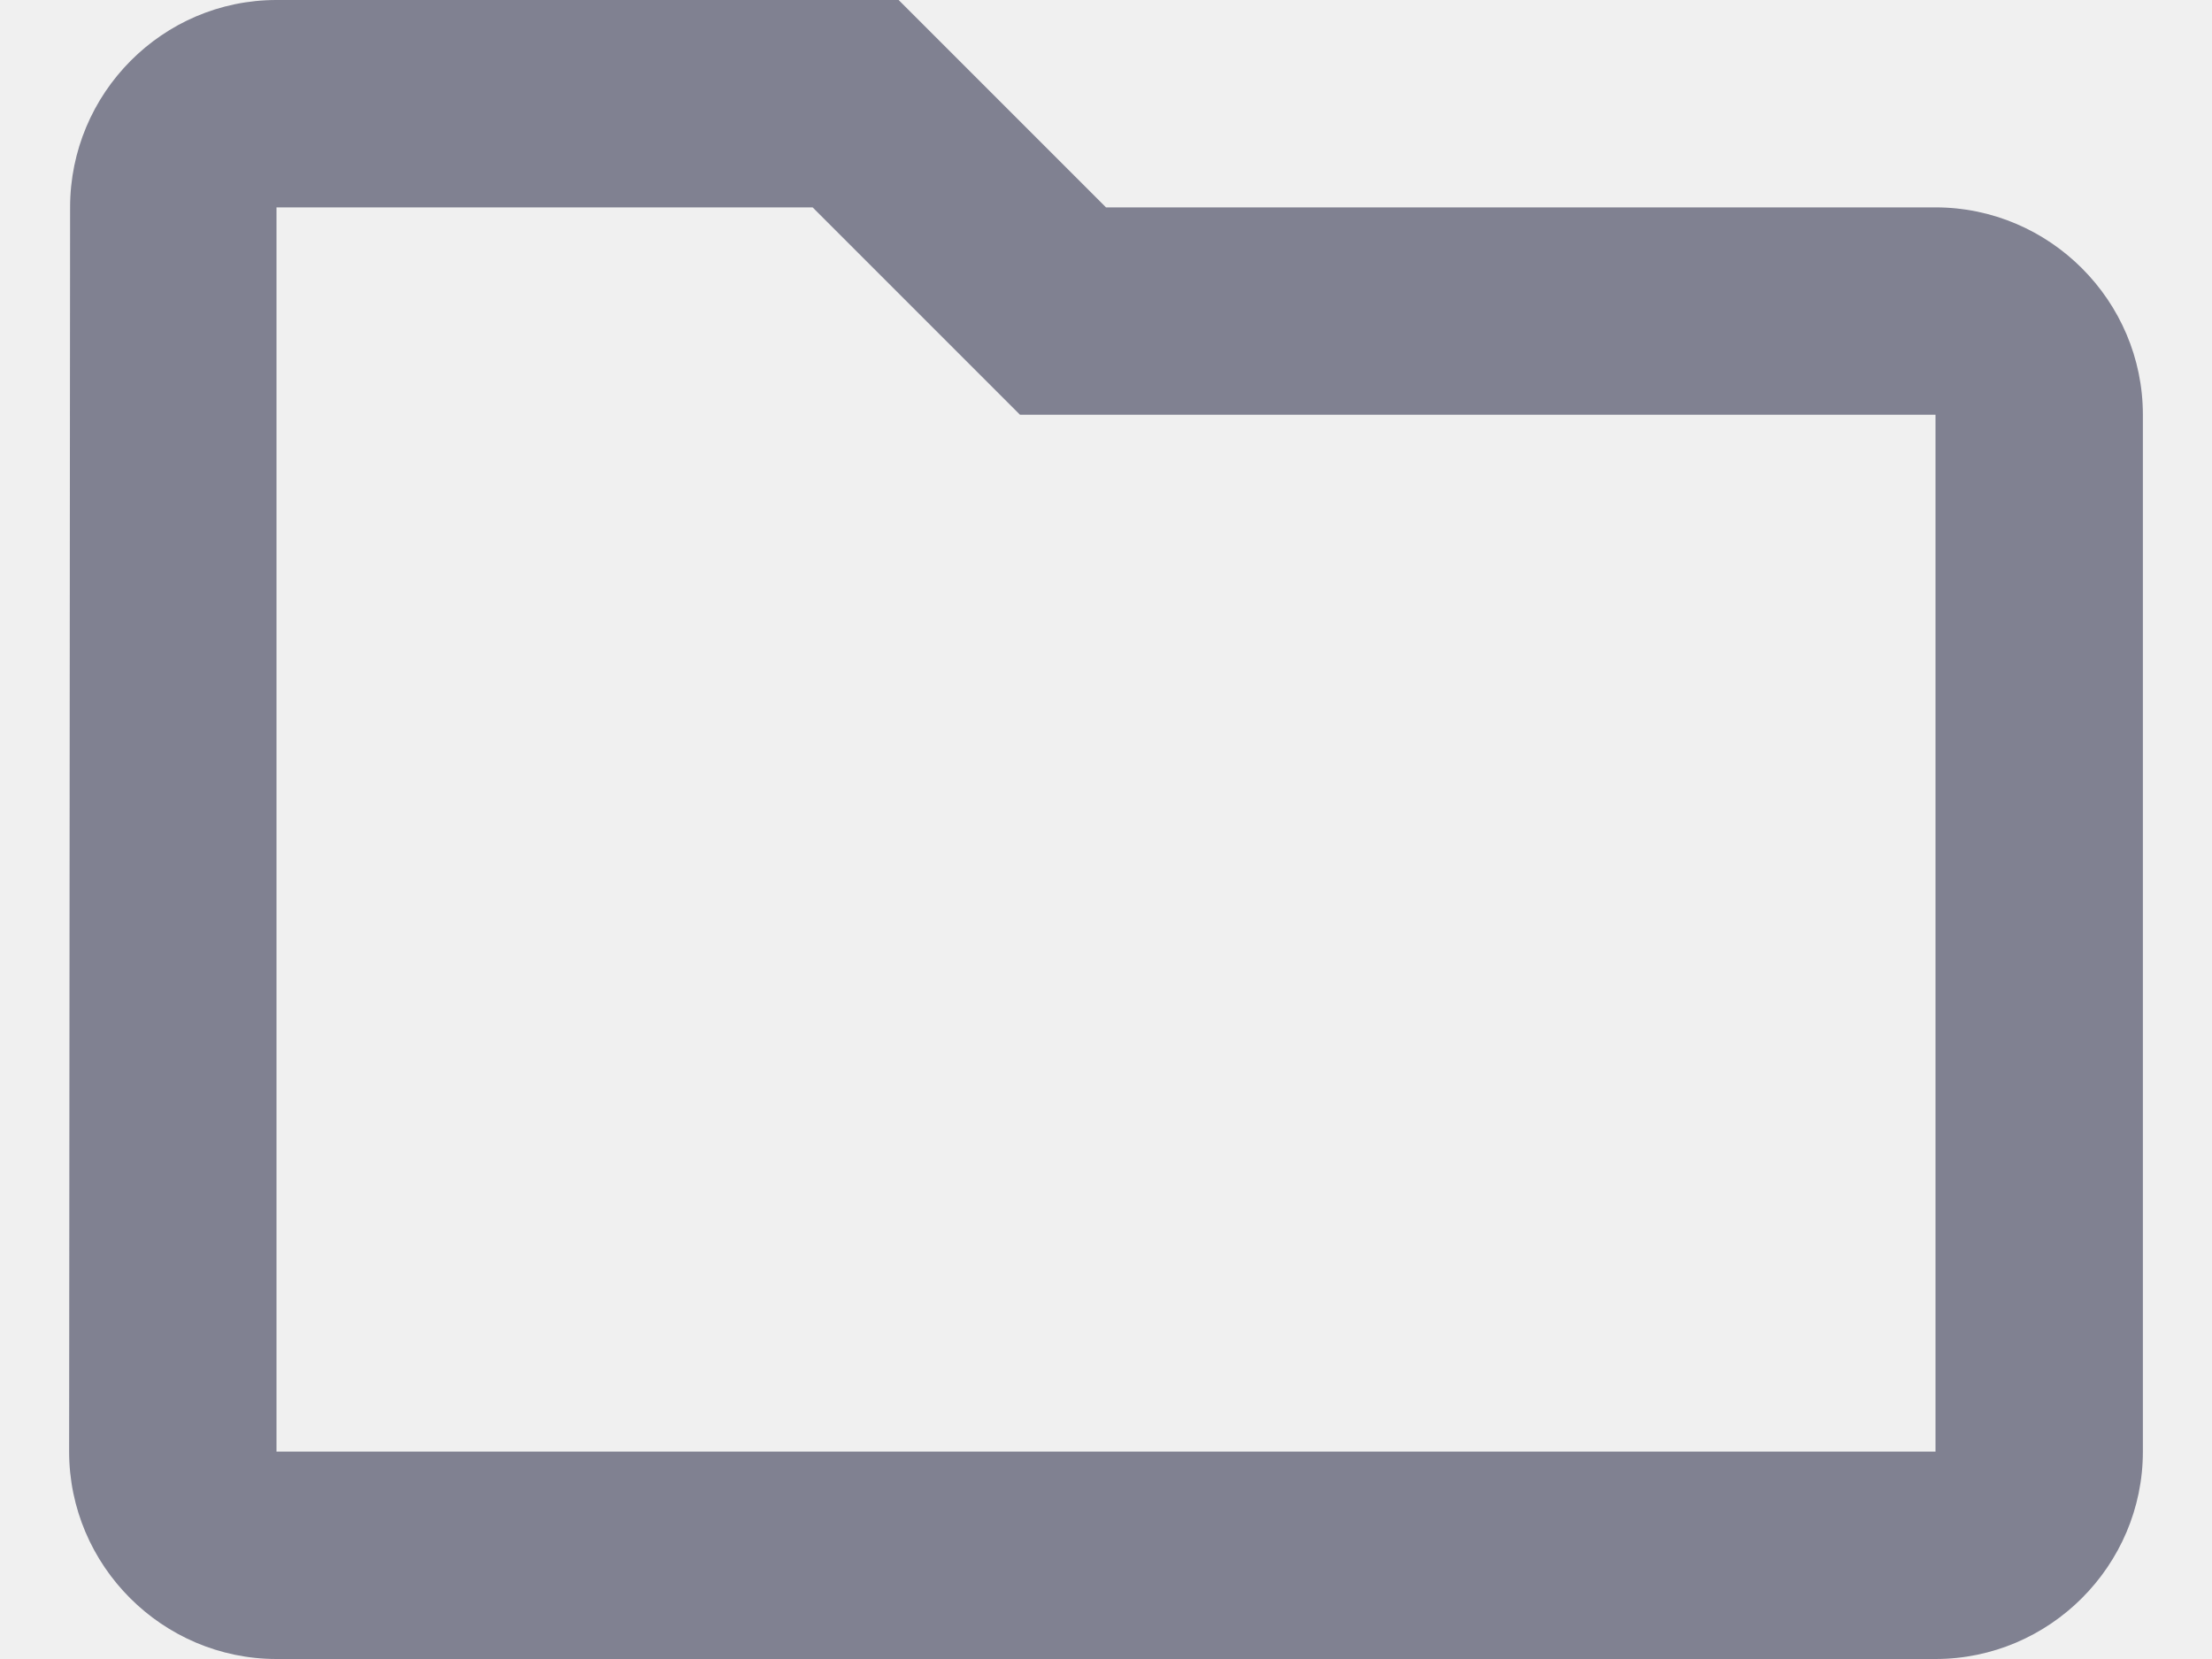
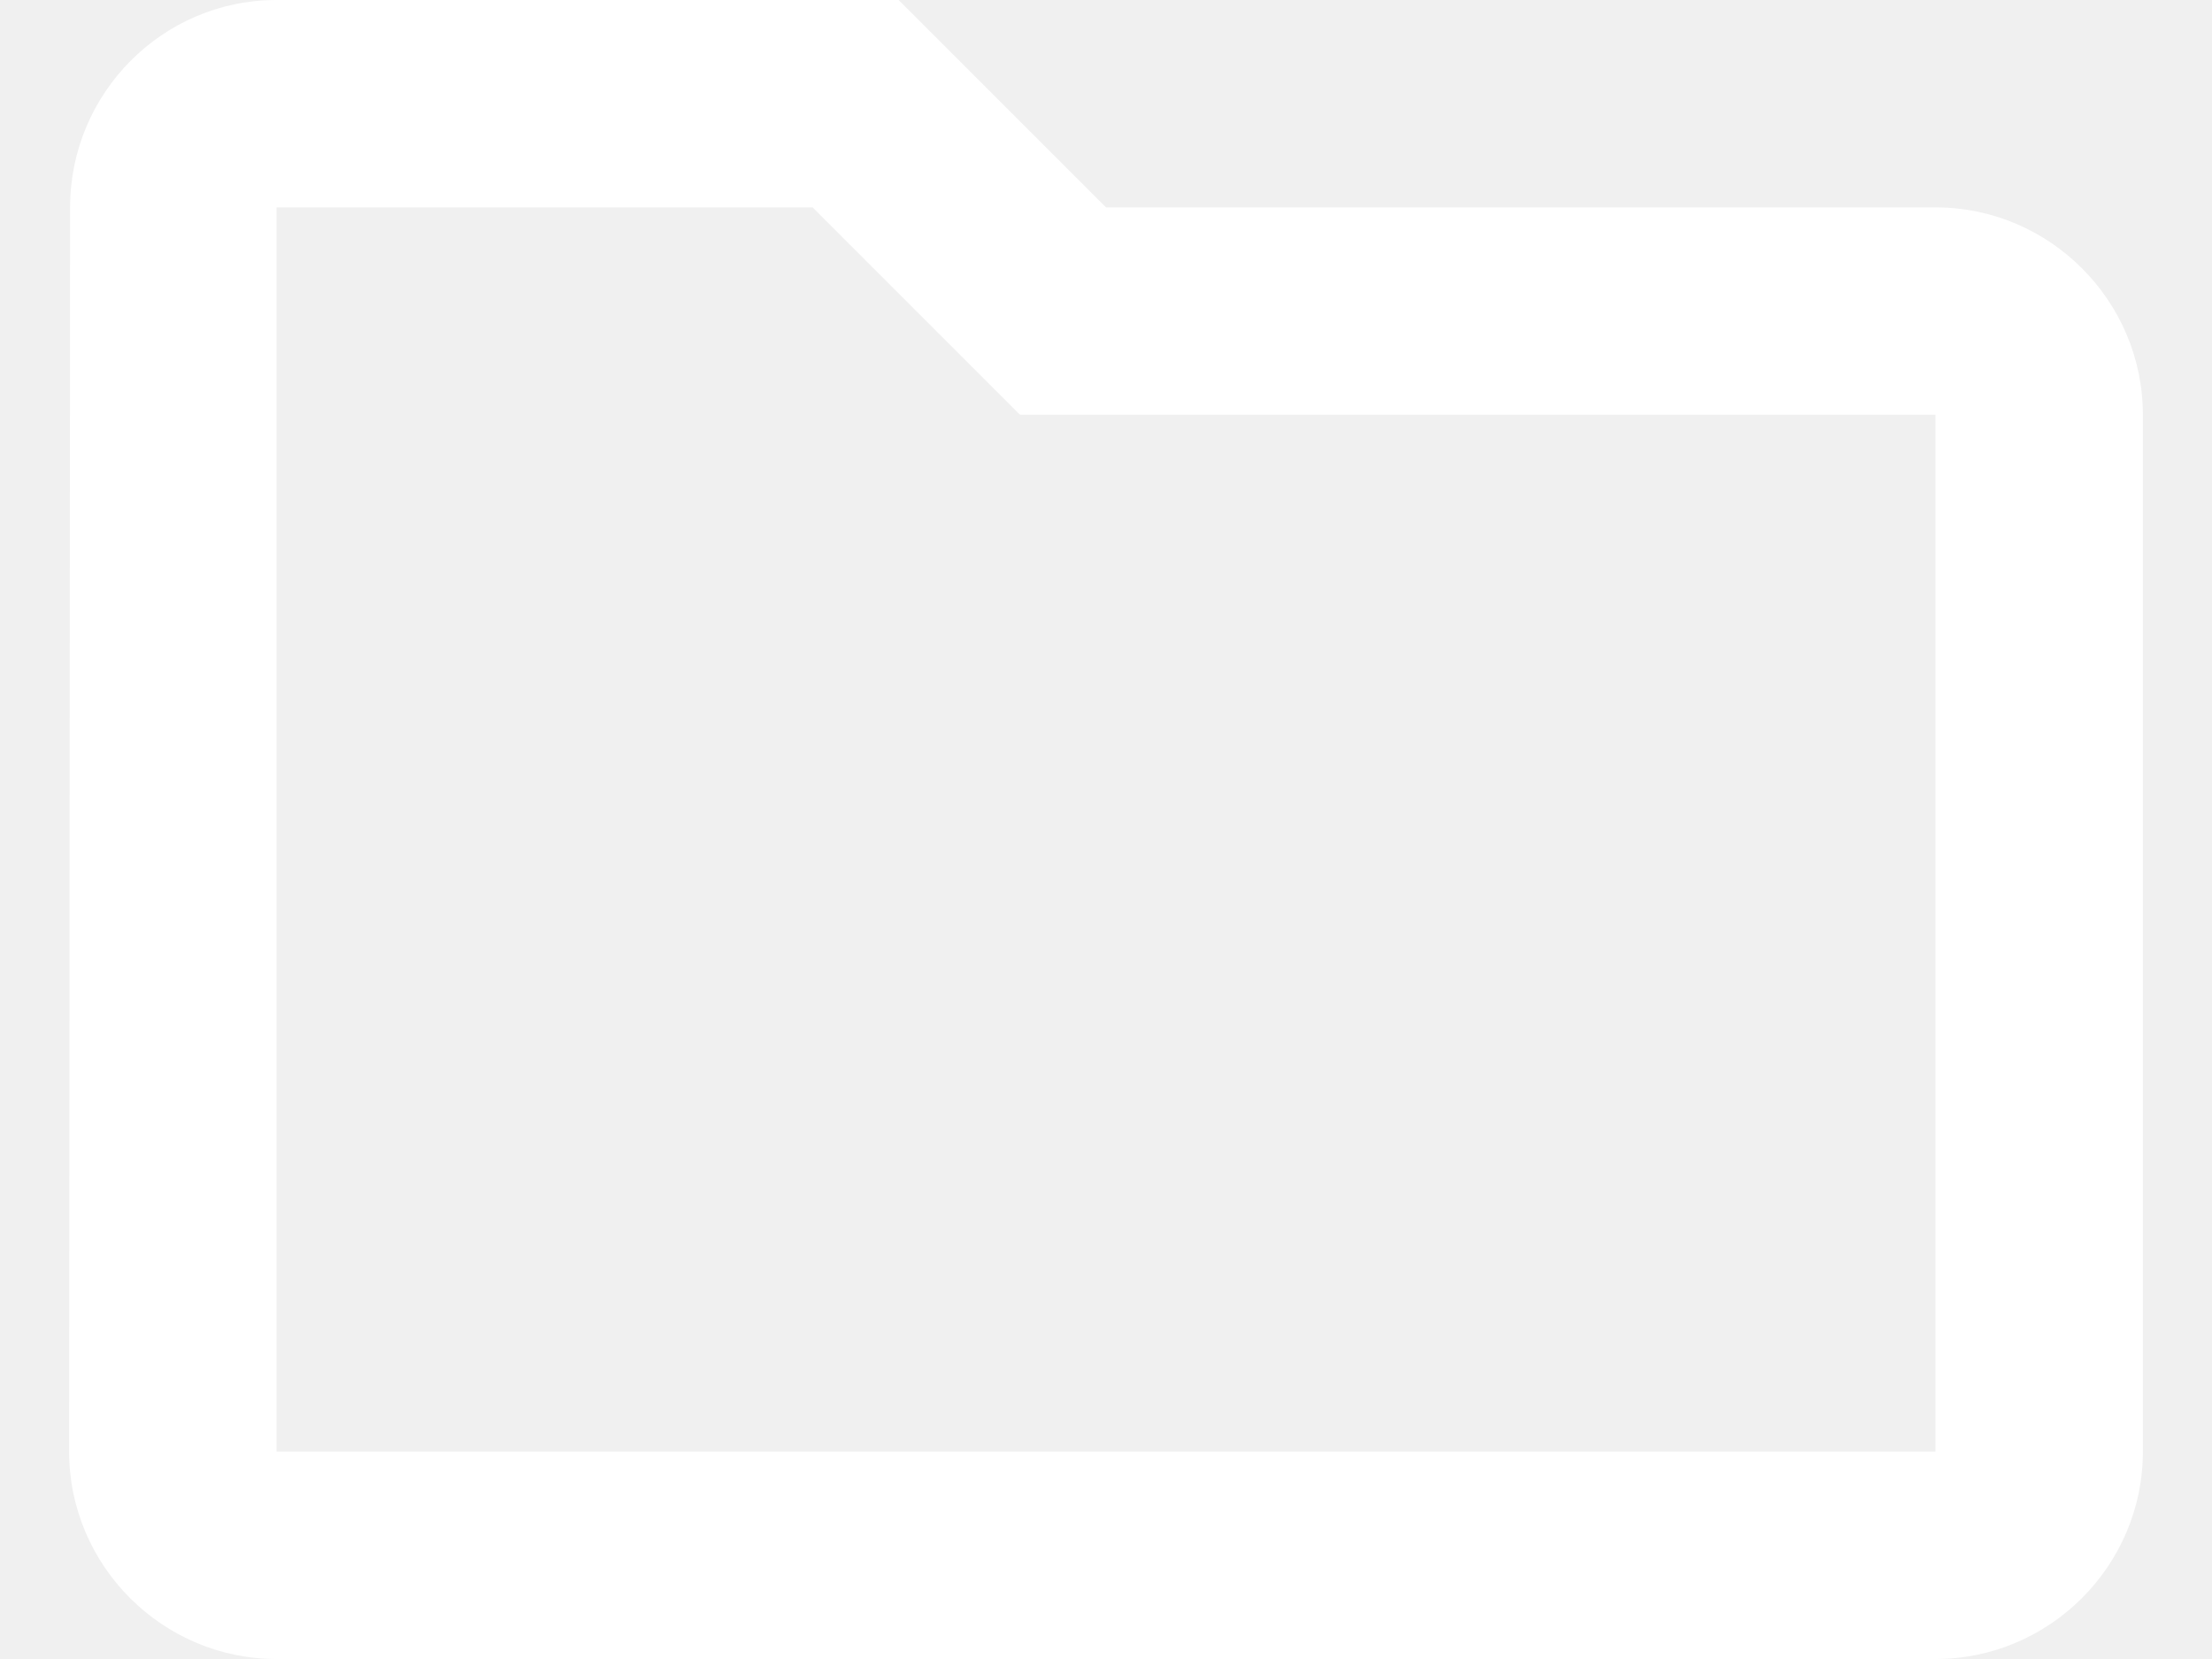
<svg xmlns="http://www.w3.org/2000/svg" width="16" height="12" viewBox="0 0 16 12" fill="none">
-   <path d="M5.878 1.5L7.378 3H14V10.5H2V1.5H5.878ZM6.5 0H2C1.175 0 0.507 0.675 0.507 1.5L0.5 10.5C0.5 11.325 1.175 12 2 12H14C14.825 12 15.5 11.325 15.5 10.5V3C15.5 2.175 14.825 1.5 14 1.5H8L6.5 0Z" fill="#808191" />
+   <path d="M5.878 1.5L7.378 3H14V10.5H2V1.5H5.878ZM6.5 0H2C1.175 0 0.507 0.675 0.507 1.5L0.5 10.5C0.5 11.325 1.175 12 2 12H14C14.825 12 15.5 11.325 15.5 10.5V3C15.5 2.175 14.825 1.5 14 1.5H8L6.5 0Z" fill="white" />
</svg>
